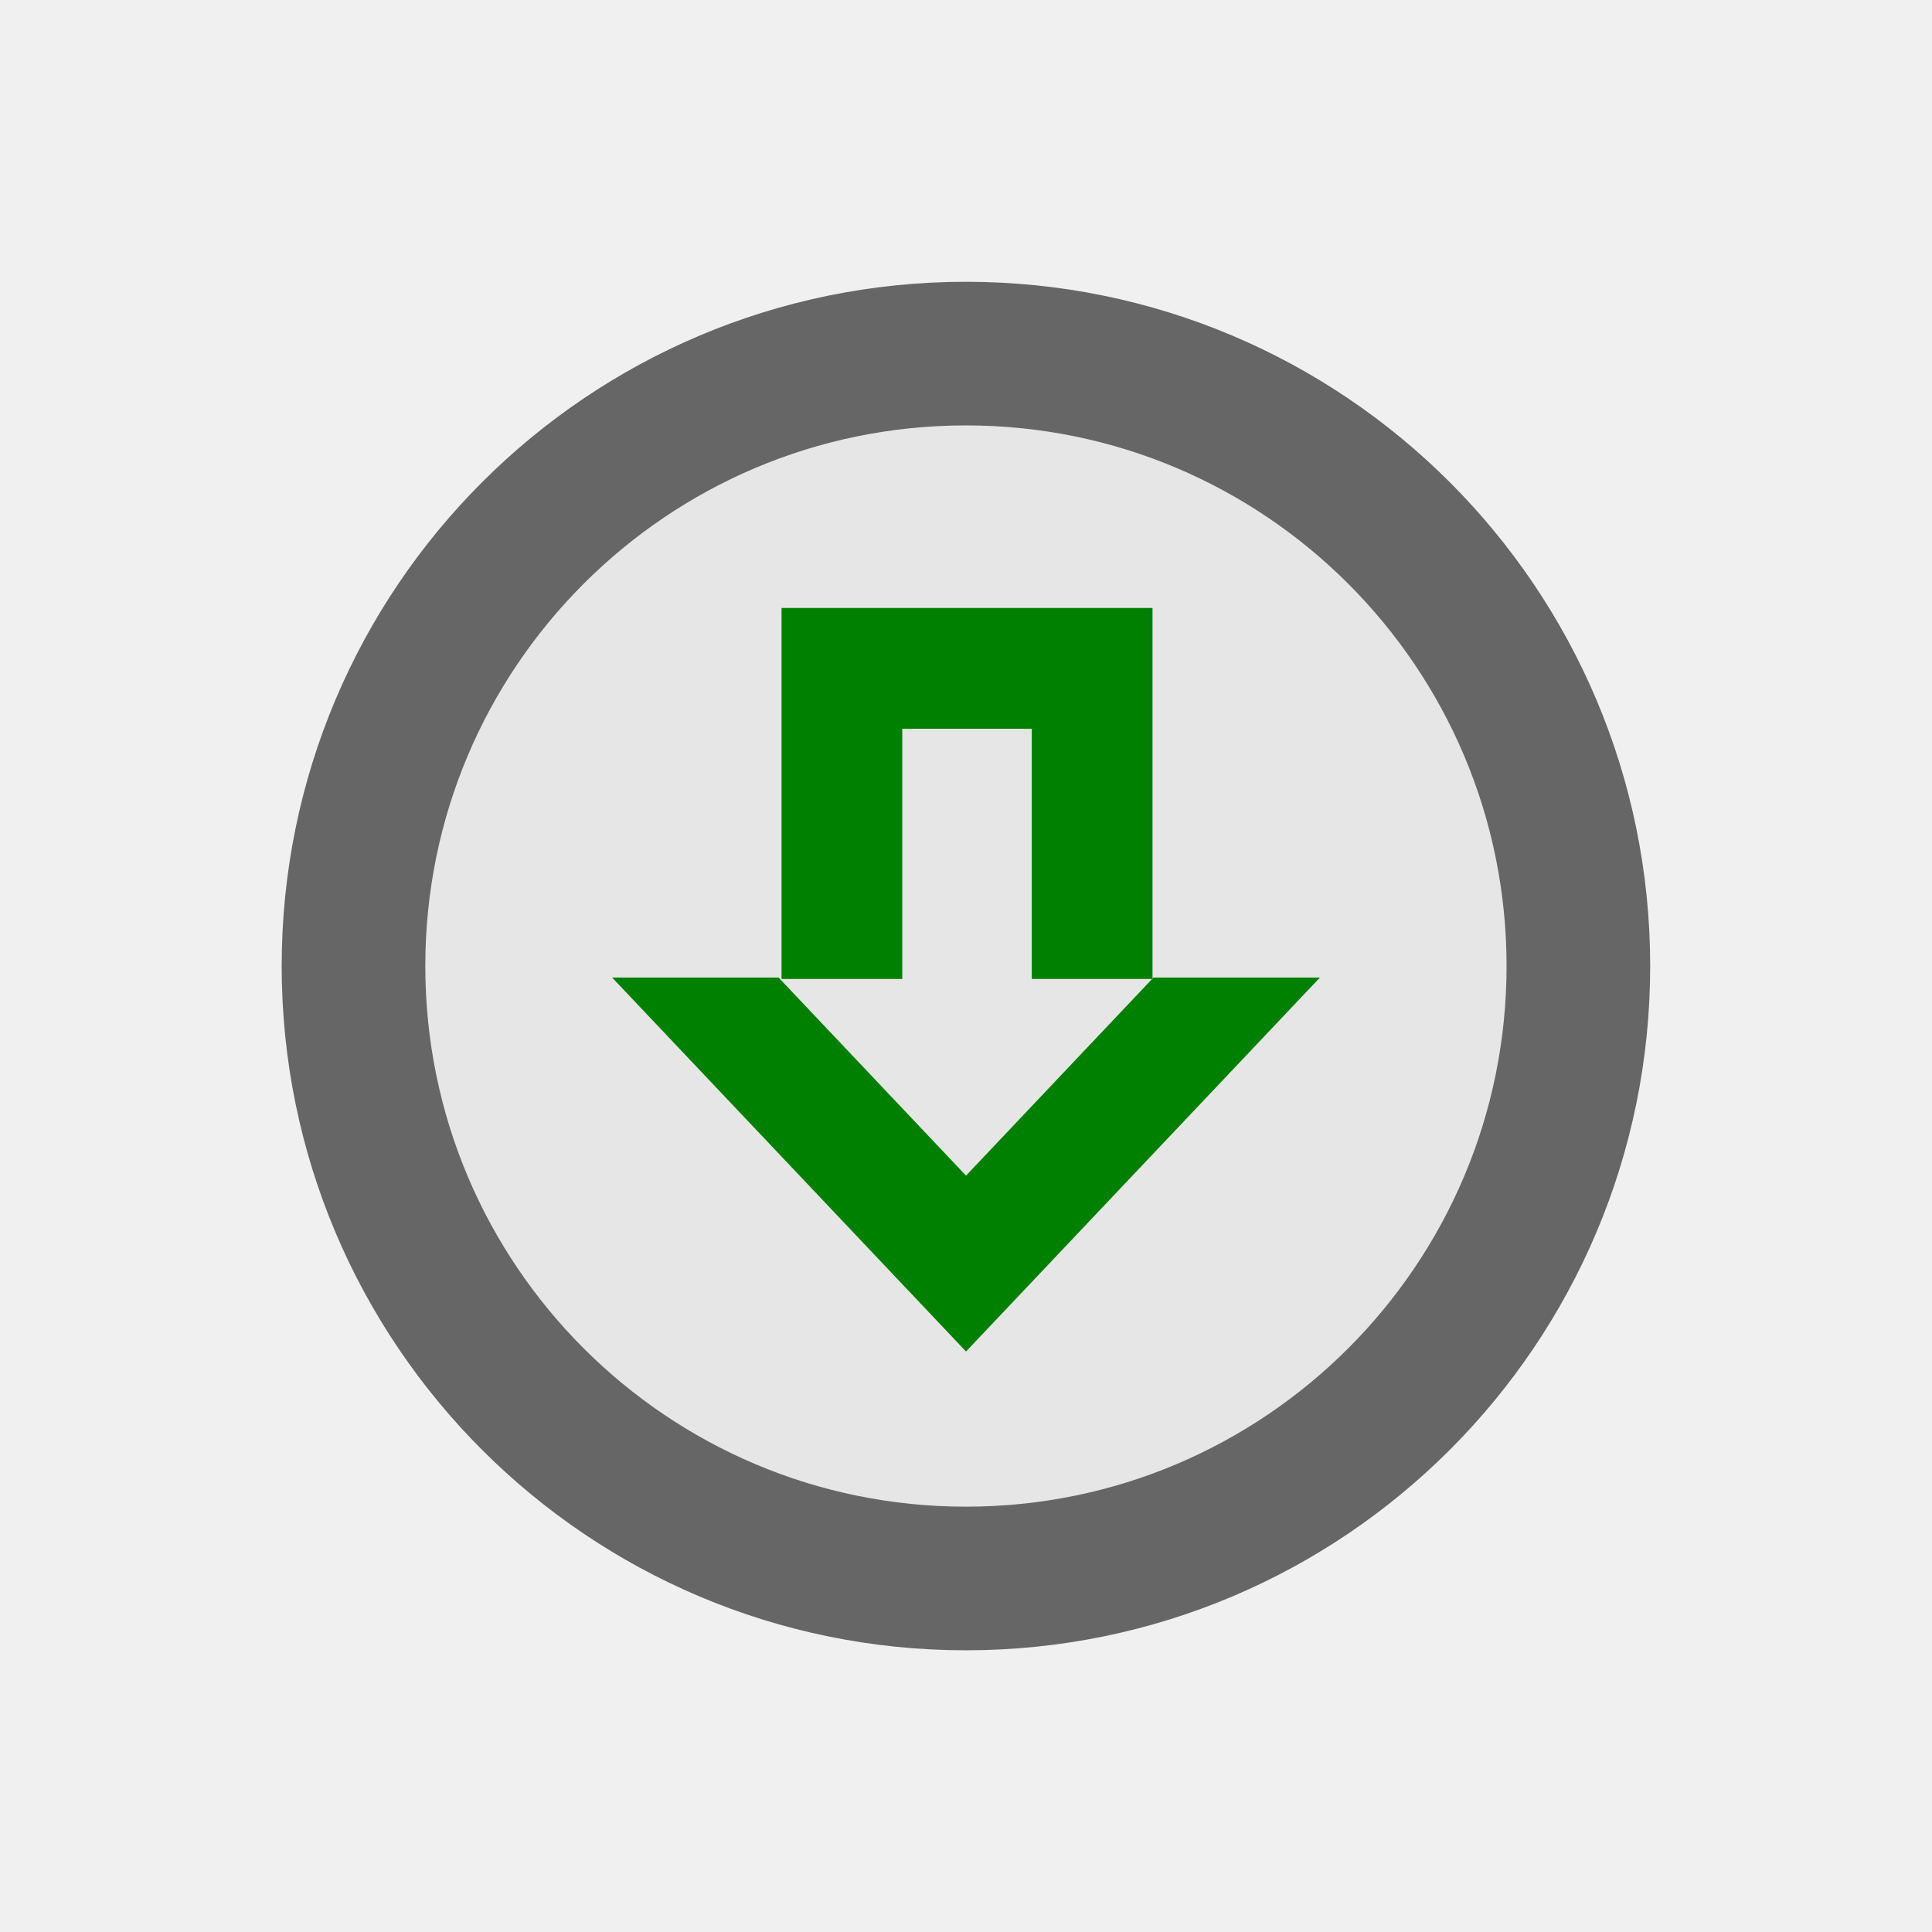
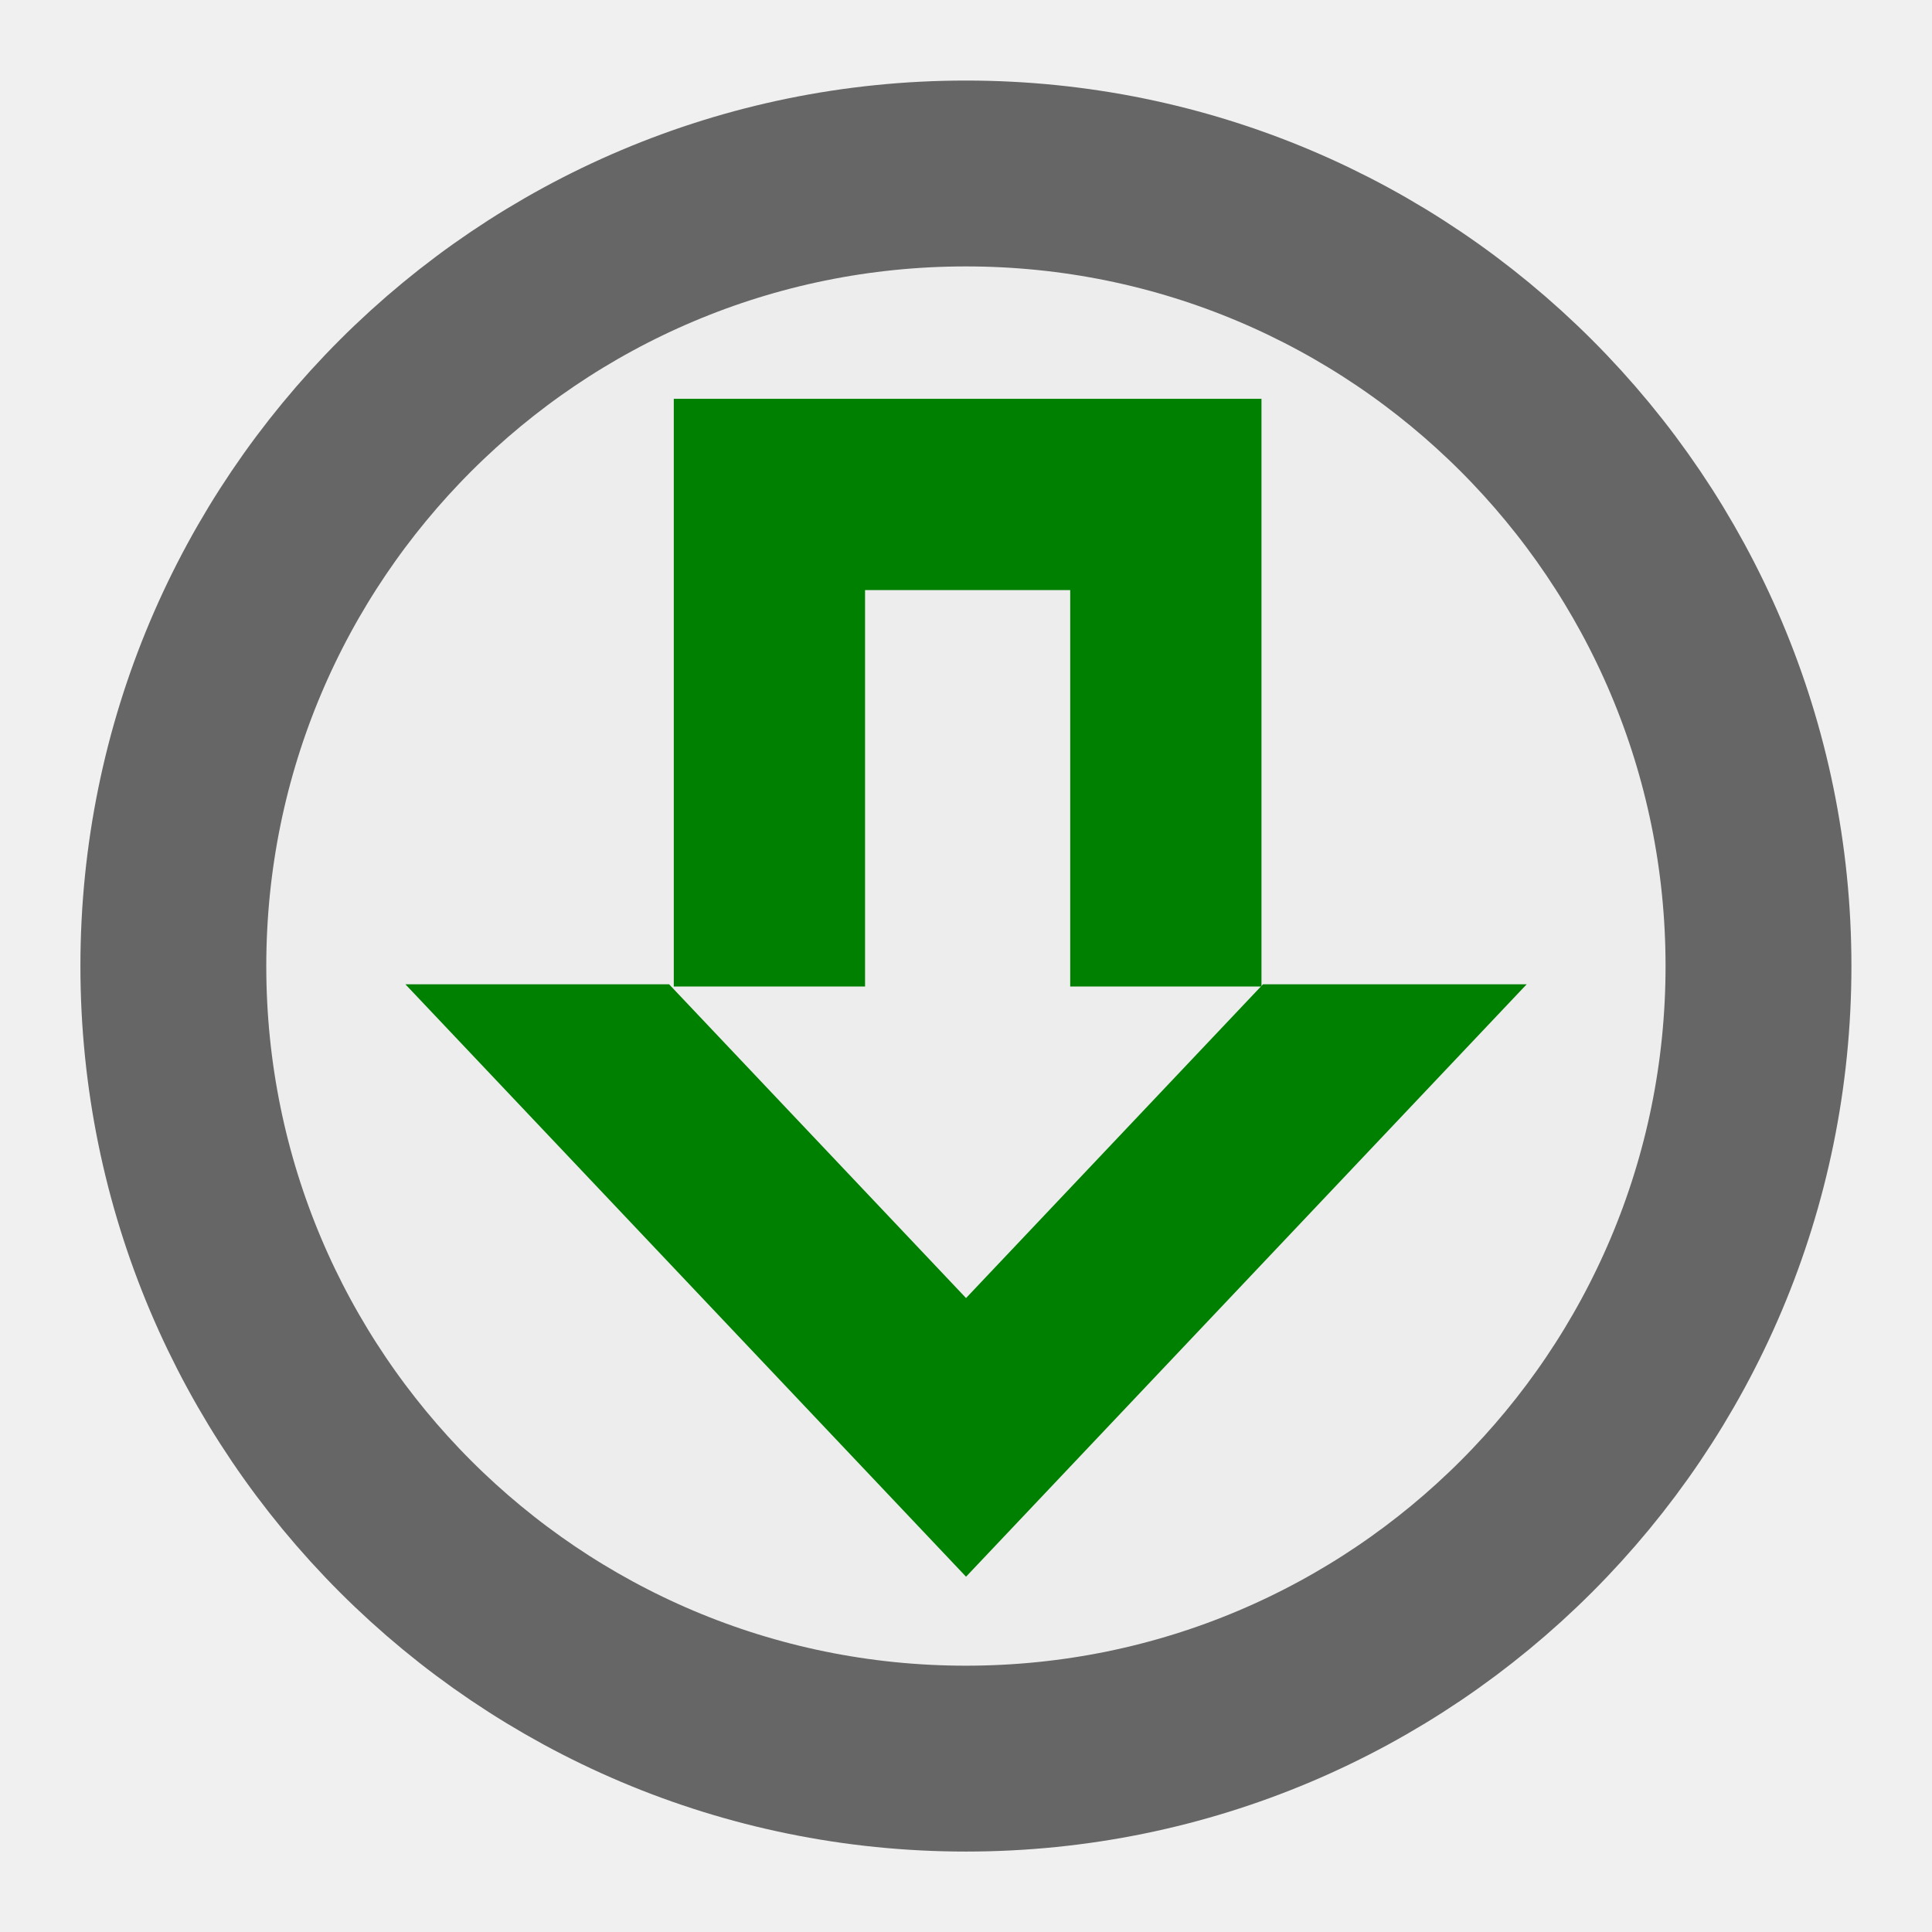
<svg xmlns="http://www.w3.org/2000/svg" version="1.1" width="100%" height="100%" viewBox="0 0 48 48" id="svg">
  <defs id="defs81">
    <style type="text/css" id="current-color-scheme" />
    <clipPath clipPathUnits="userSpaceOnUse" id="clipPath4455">
      <rect style="fill:#666666;fill-opacity:1;stroke:none" id="rect4457" width="18.236" height="9.101" x="-55.635" y="45.594" transform="matrix(0.7071068,-0.7071068,0.7071068,0.7071068,0,0)" />
    </clipPath>
  </defs>
-   <g id="g3770">
-     <path transform="matrix(5.628242,0,0,5.628242,179.3013,-174.2763)" d="m -24.89,35.229 a 2.703,2.703 0 1 1 -5.407,0 2.703,2.703 0 1 1 5.407,0 z" id="path2990-8" style="fill:#e6e6e6;fill-opacity:1;stroke:#666666;stroke-width:0.634;stroke-miterlimit:4;stroke-opacity:1;stroke-dasharray:none" />
+   <g id="g3056">
    <rect y="-1.5000001e-06" x="0" height="48" width="48" id="rect3085" style="fill:#ffffff;fill-opacity:0;stroke:none" />
-     <path id="path4479" d="m 22.417,22.822 -1.5,0 0,-6.217 0,0 6.217,0 0,6.217 -1.468,0" style="fill:none;stroke:#008000;stroke-width:3;stroke-miterlimit:4;stroke-opacity:1;stroke-dasharray:none" />
-     <rect clip-path="url(#clipPath4455)" transform="matrix(0.6893103,0.7283683,-0.6893103,0.7283683,69.34621,-22.67817)" y="60.229" x="-5.555" height="9.781" width="9.781" id="rect4426-9" style="fill:none;stroke:#008000;stroke-width:3;stroke-miterlimit:4;stroke-opacity:1;stroke-dasharray:none" />
+     <path transform="matrix(7.283607,0,0,7.283607,224.9782,-232.5928)" d="m -24.89,35.229 a 2.703,2.703 0 1 1 -5.407,0 2.703,2.703 0 1 1 5.407,0 z" id="path2990-8" style="fill:#ededed;fill-opacity:1;stroke:#666666;stroke-width:0.634;stroke-miterlimit:4;stroke-opacity:1;stroke-dasharray:none" />
+     <g transform="translate(0.3620788,-1.130436)" id="g3052">
+       <path style="fill:none;stroke:#008000;stroke-width:4.752;stroke-miterlimit:4;stroke-opacity:1;stroke-dasharray:none" d="m 21.13,23.264 -2.376,0 0,-9.849 0,0 9.849,0 0,9.849 -2.326,0" id="path4479" />
+       <rect style="fill:none;stroke:#008000;stroke-width:3;stroke-miterlimit:4;stroke-opacity:1;stroke-dasharray:none" id="rect4426-9" width="9.781" height="9.781" x="-5.555" y="60.229" transform="matrix(1.091949,1.153822,-1.091949,1.153822,95.47171,-48.81333)" clip-path="url(#clipPath4455)" />
+     </g>
  </g>
</svg>
